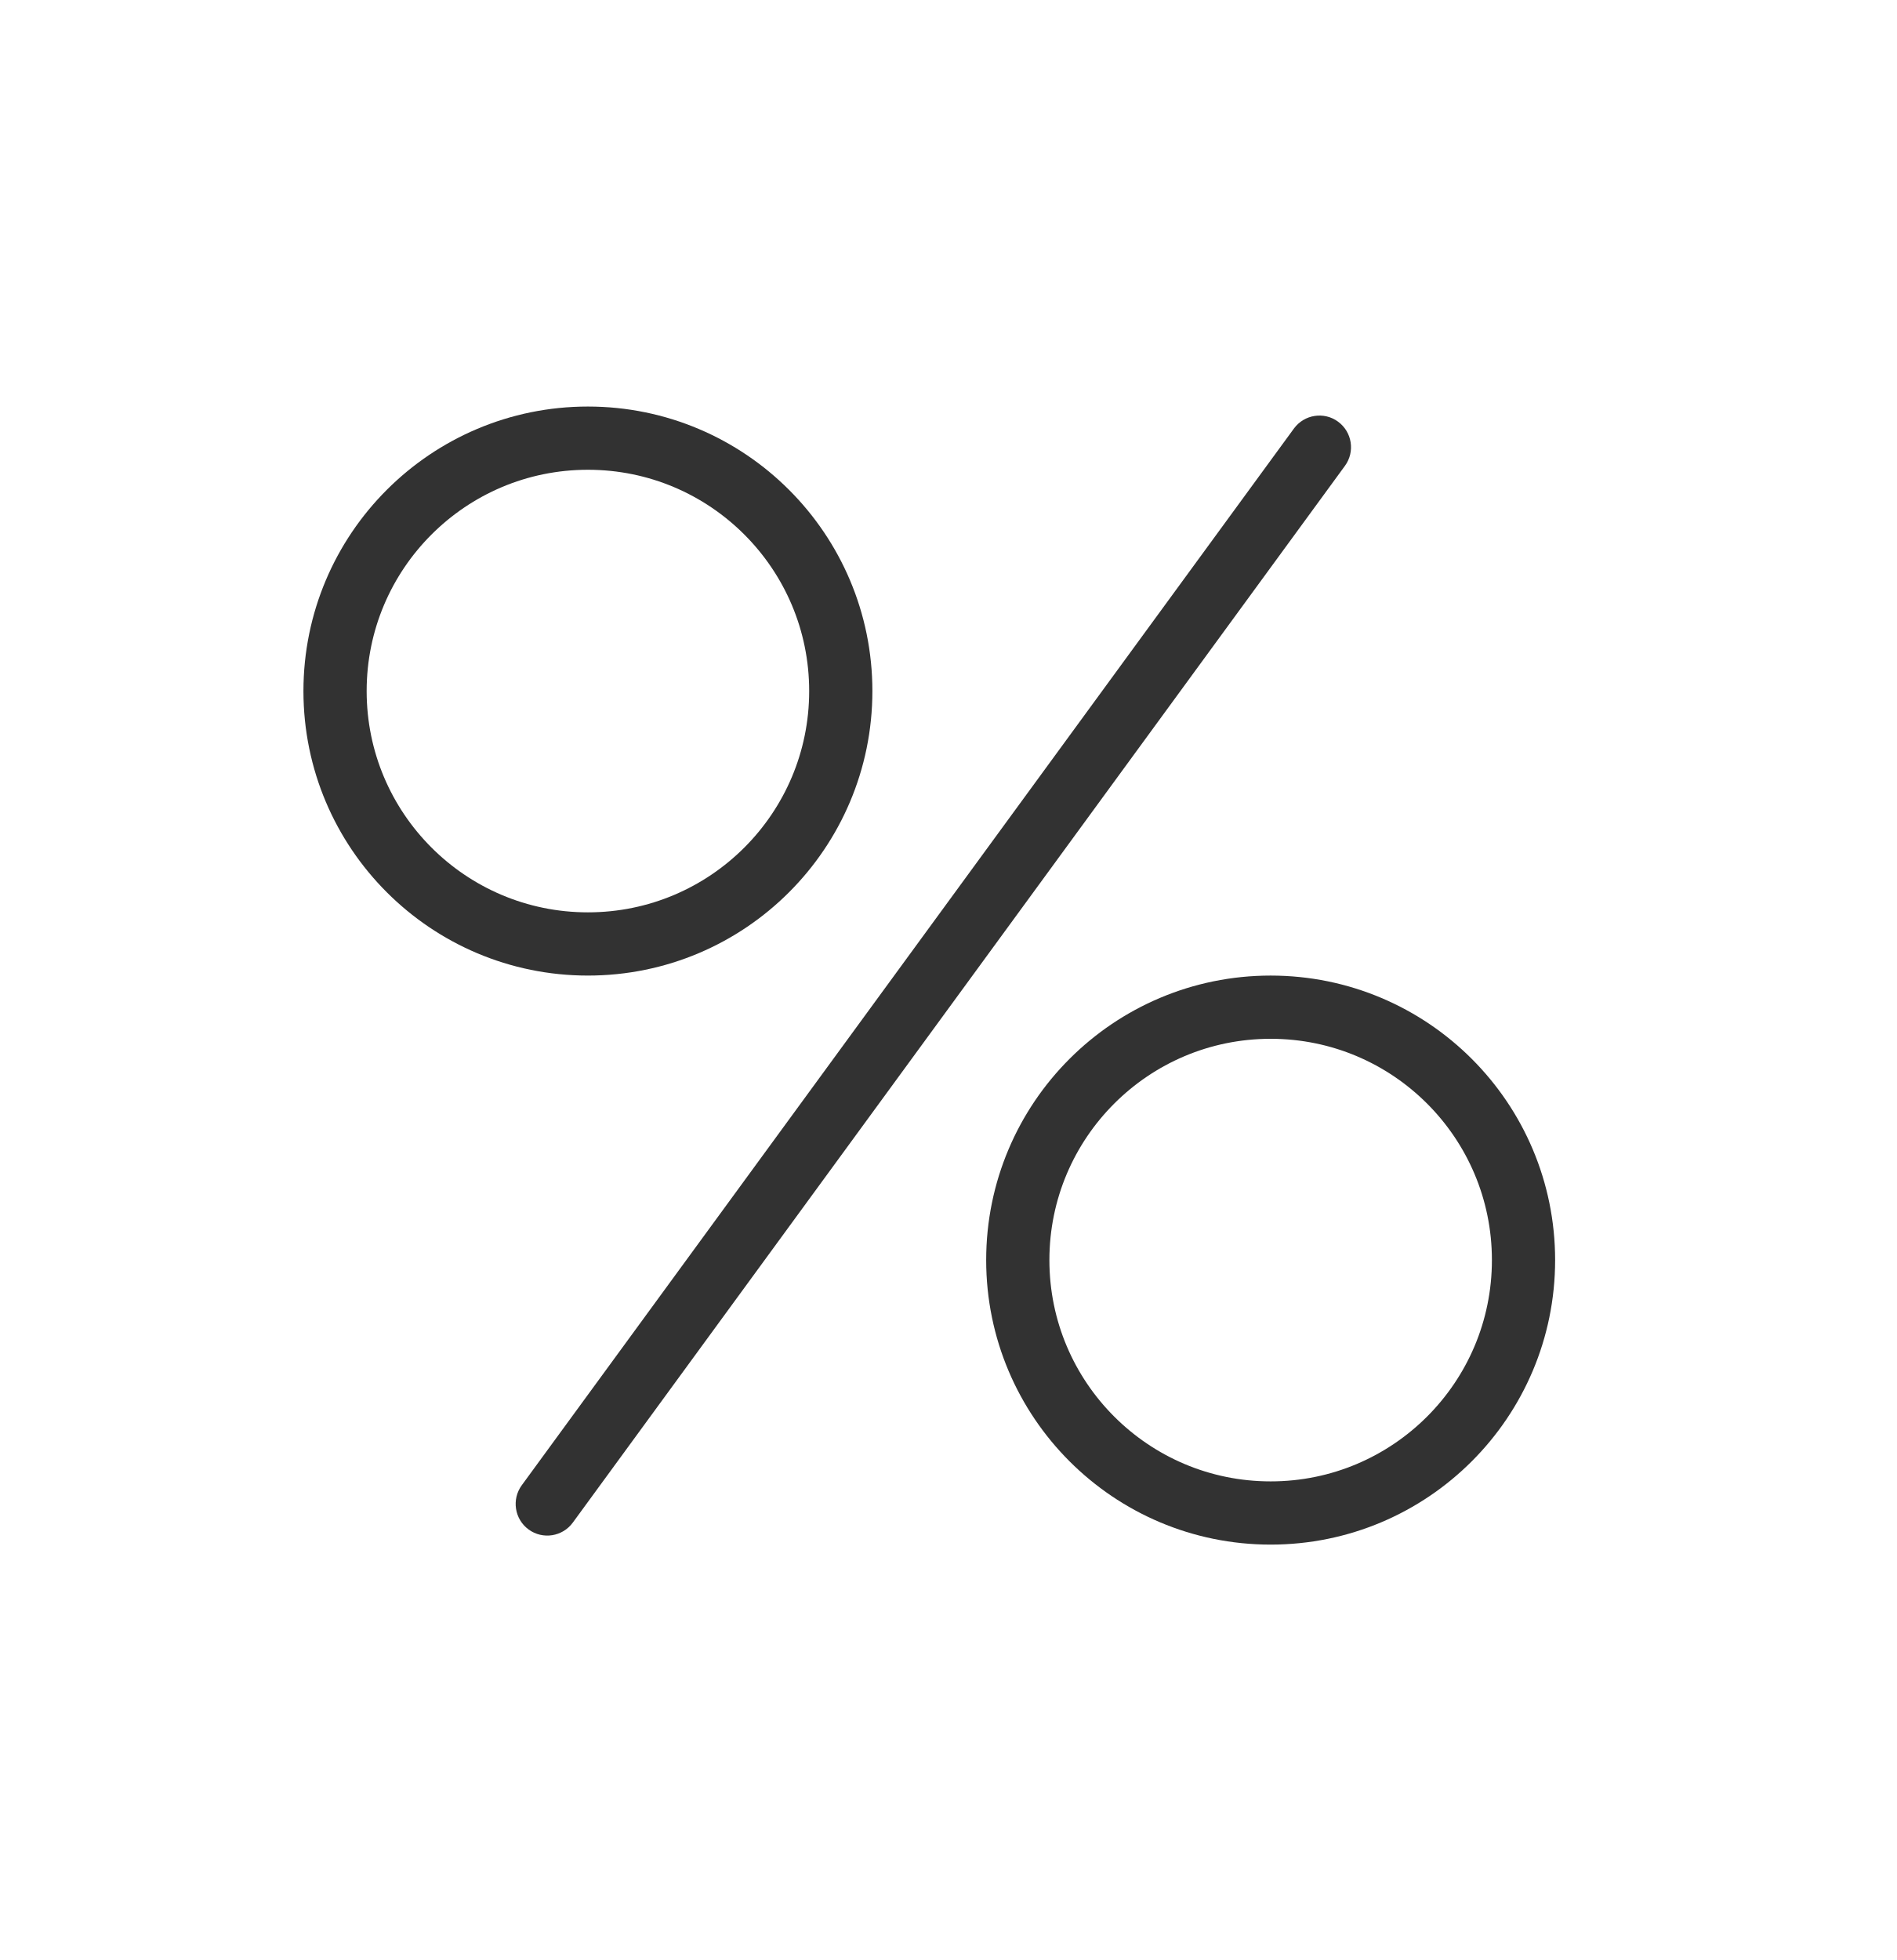
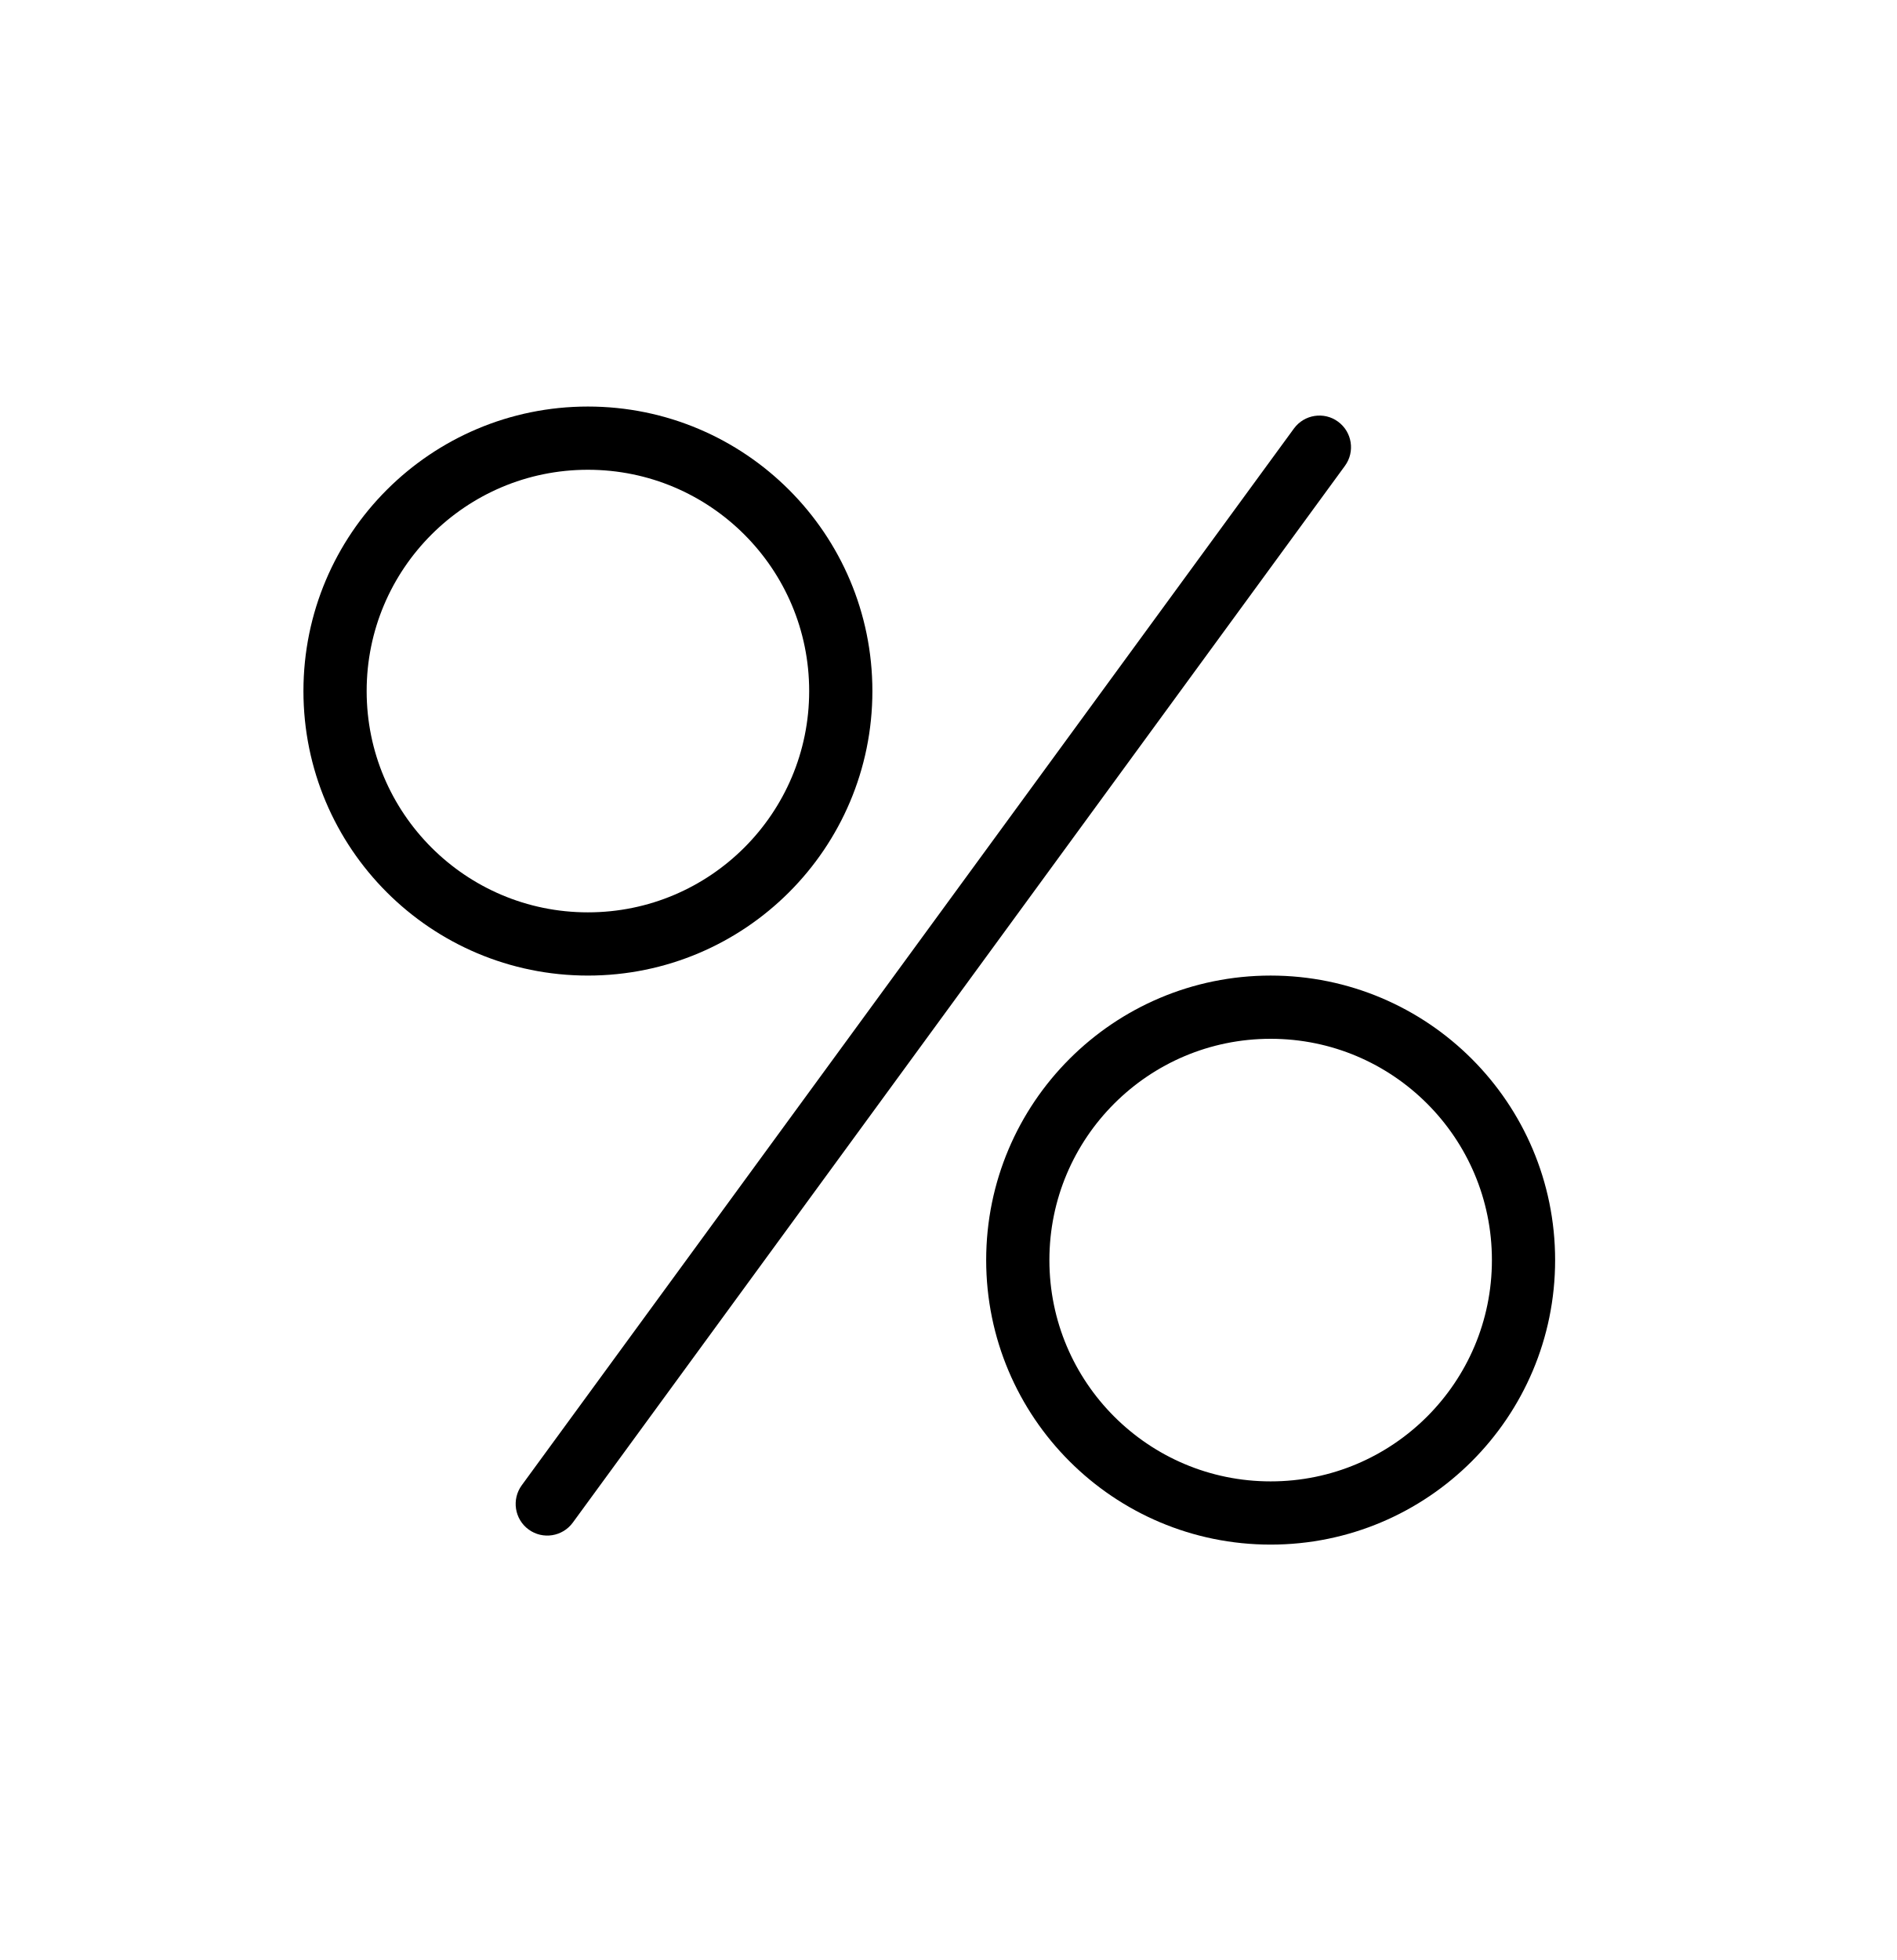
<svg xmlns="http://www.w3.org/2000/svg" width="30" height="31" viewBox="0 0 30 31" fill="none">
-   <path d="M8.253 23.492C8.091 23.715 8.139 24.028 8.362 24.191C8.585 24.354 8.898 24.305 9.061 24.082L8.253 23.492ZM21.275 7.368C21.438 7.145 21.389 6.832 21.166 6.669C20.944 6.506 20.631 6.555 20.468 6.778L21.275 7.368ZM9.061 24.082L21.275 7.368L20.468 6.778L8.253 23.492L9.061 24.082Z" fill="#323232" />
-   <circle cx="9.3" cy="10.93" r="4" stroke="#323232" />
-   <circle cx="20.1" cy="19.93" r="4" stroke="#323232" />
+   <path d="M8.253 23.492C8.091 23.715 8.139 24.028 8.362 24.191C8.585 24.354 8.898 24.305 9.061 24.082L8.253 23.492ZM21.275 7.368C21.438 7.145 21.389 6.832 21.166 6.669C20.944 6.506 20.631 6.555 20.468 6.778L21.275 7.368ZM9.061 24.082L21.275 7.368L20.468 6.778L8.253 23.492L9.061 24.082Z" fill="currentColor" />
+   <circle cx="9.3" cy="10.93" r="4" stroke="currentColor" />
+   <circle cx="20.1" cy="19.93" r="4" stroke="currentColor" />
</svg>
